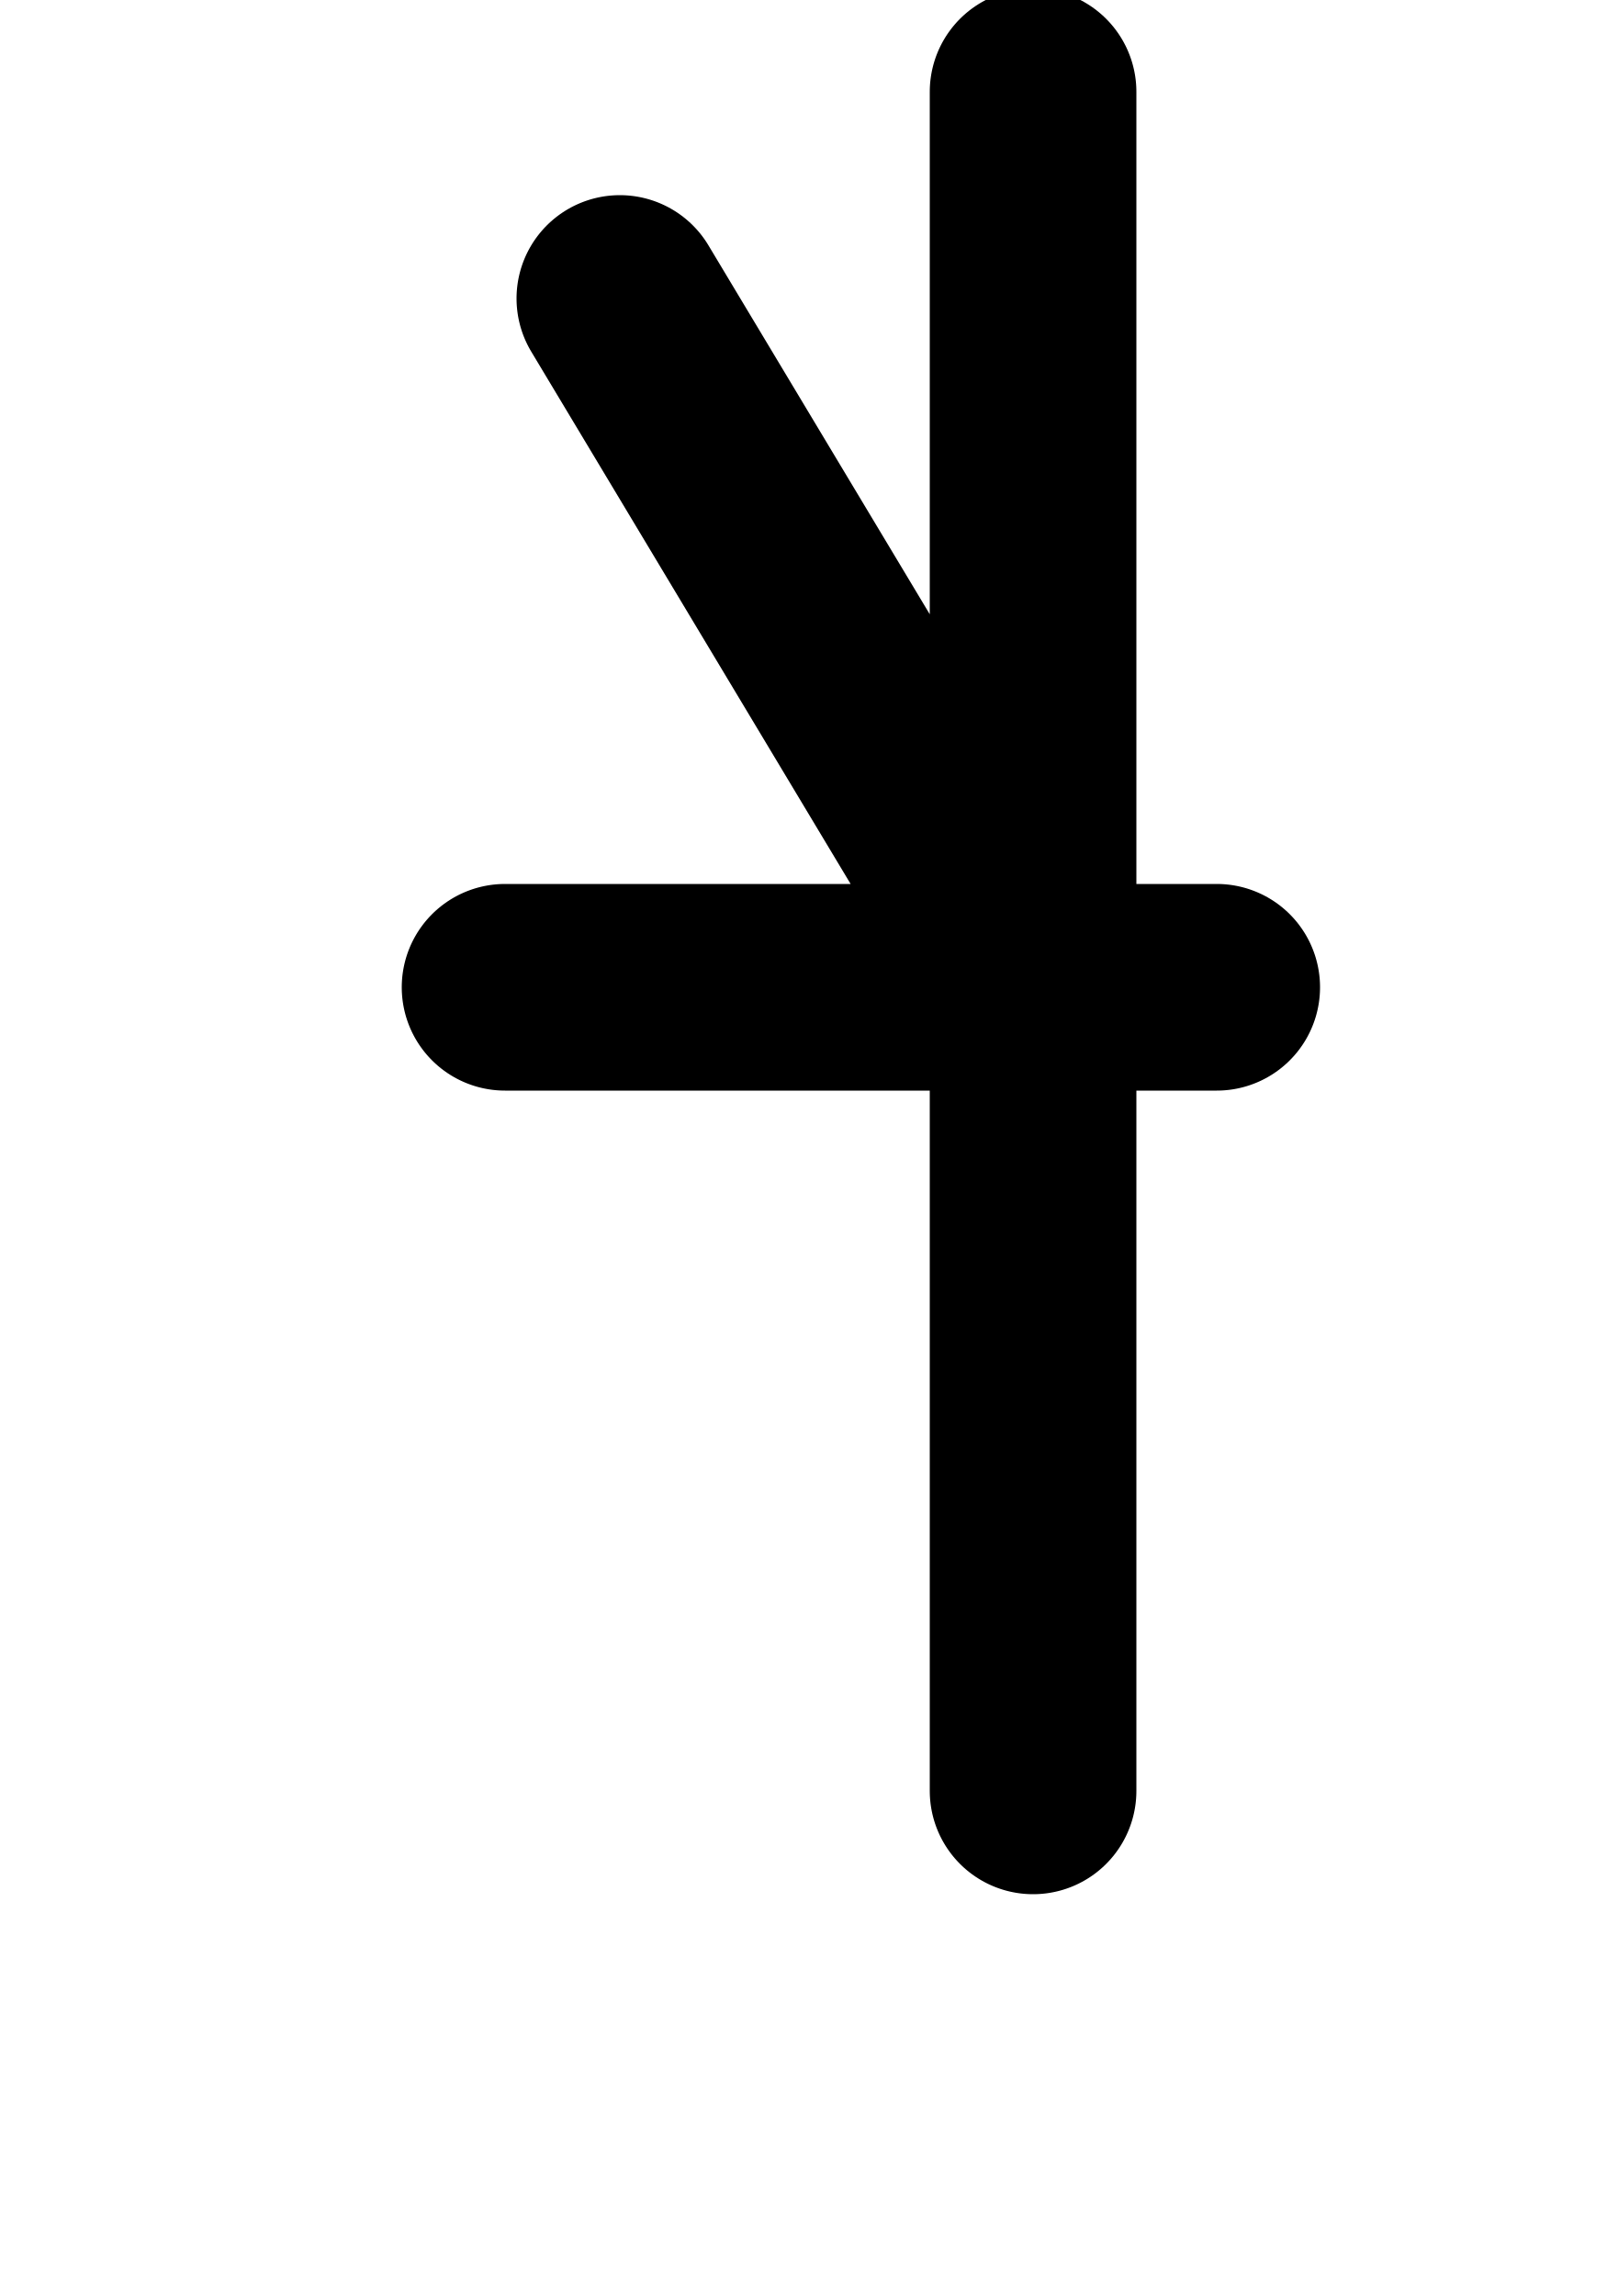
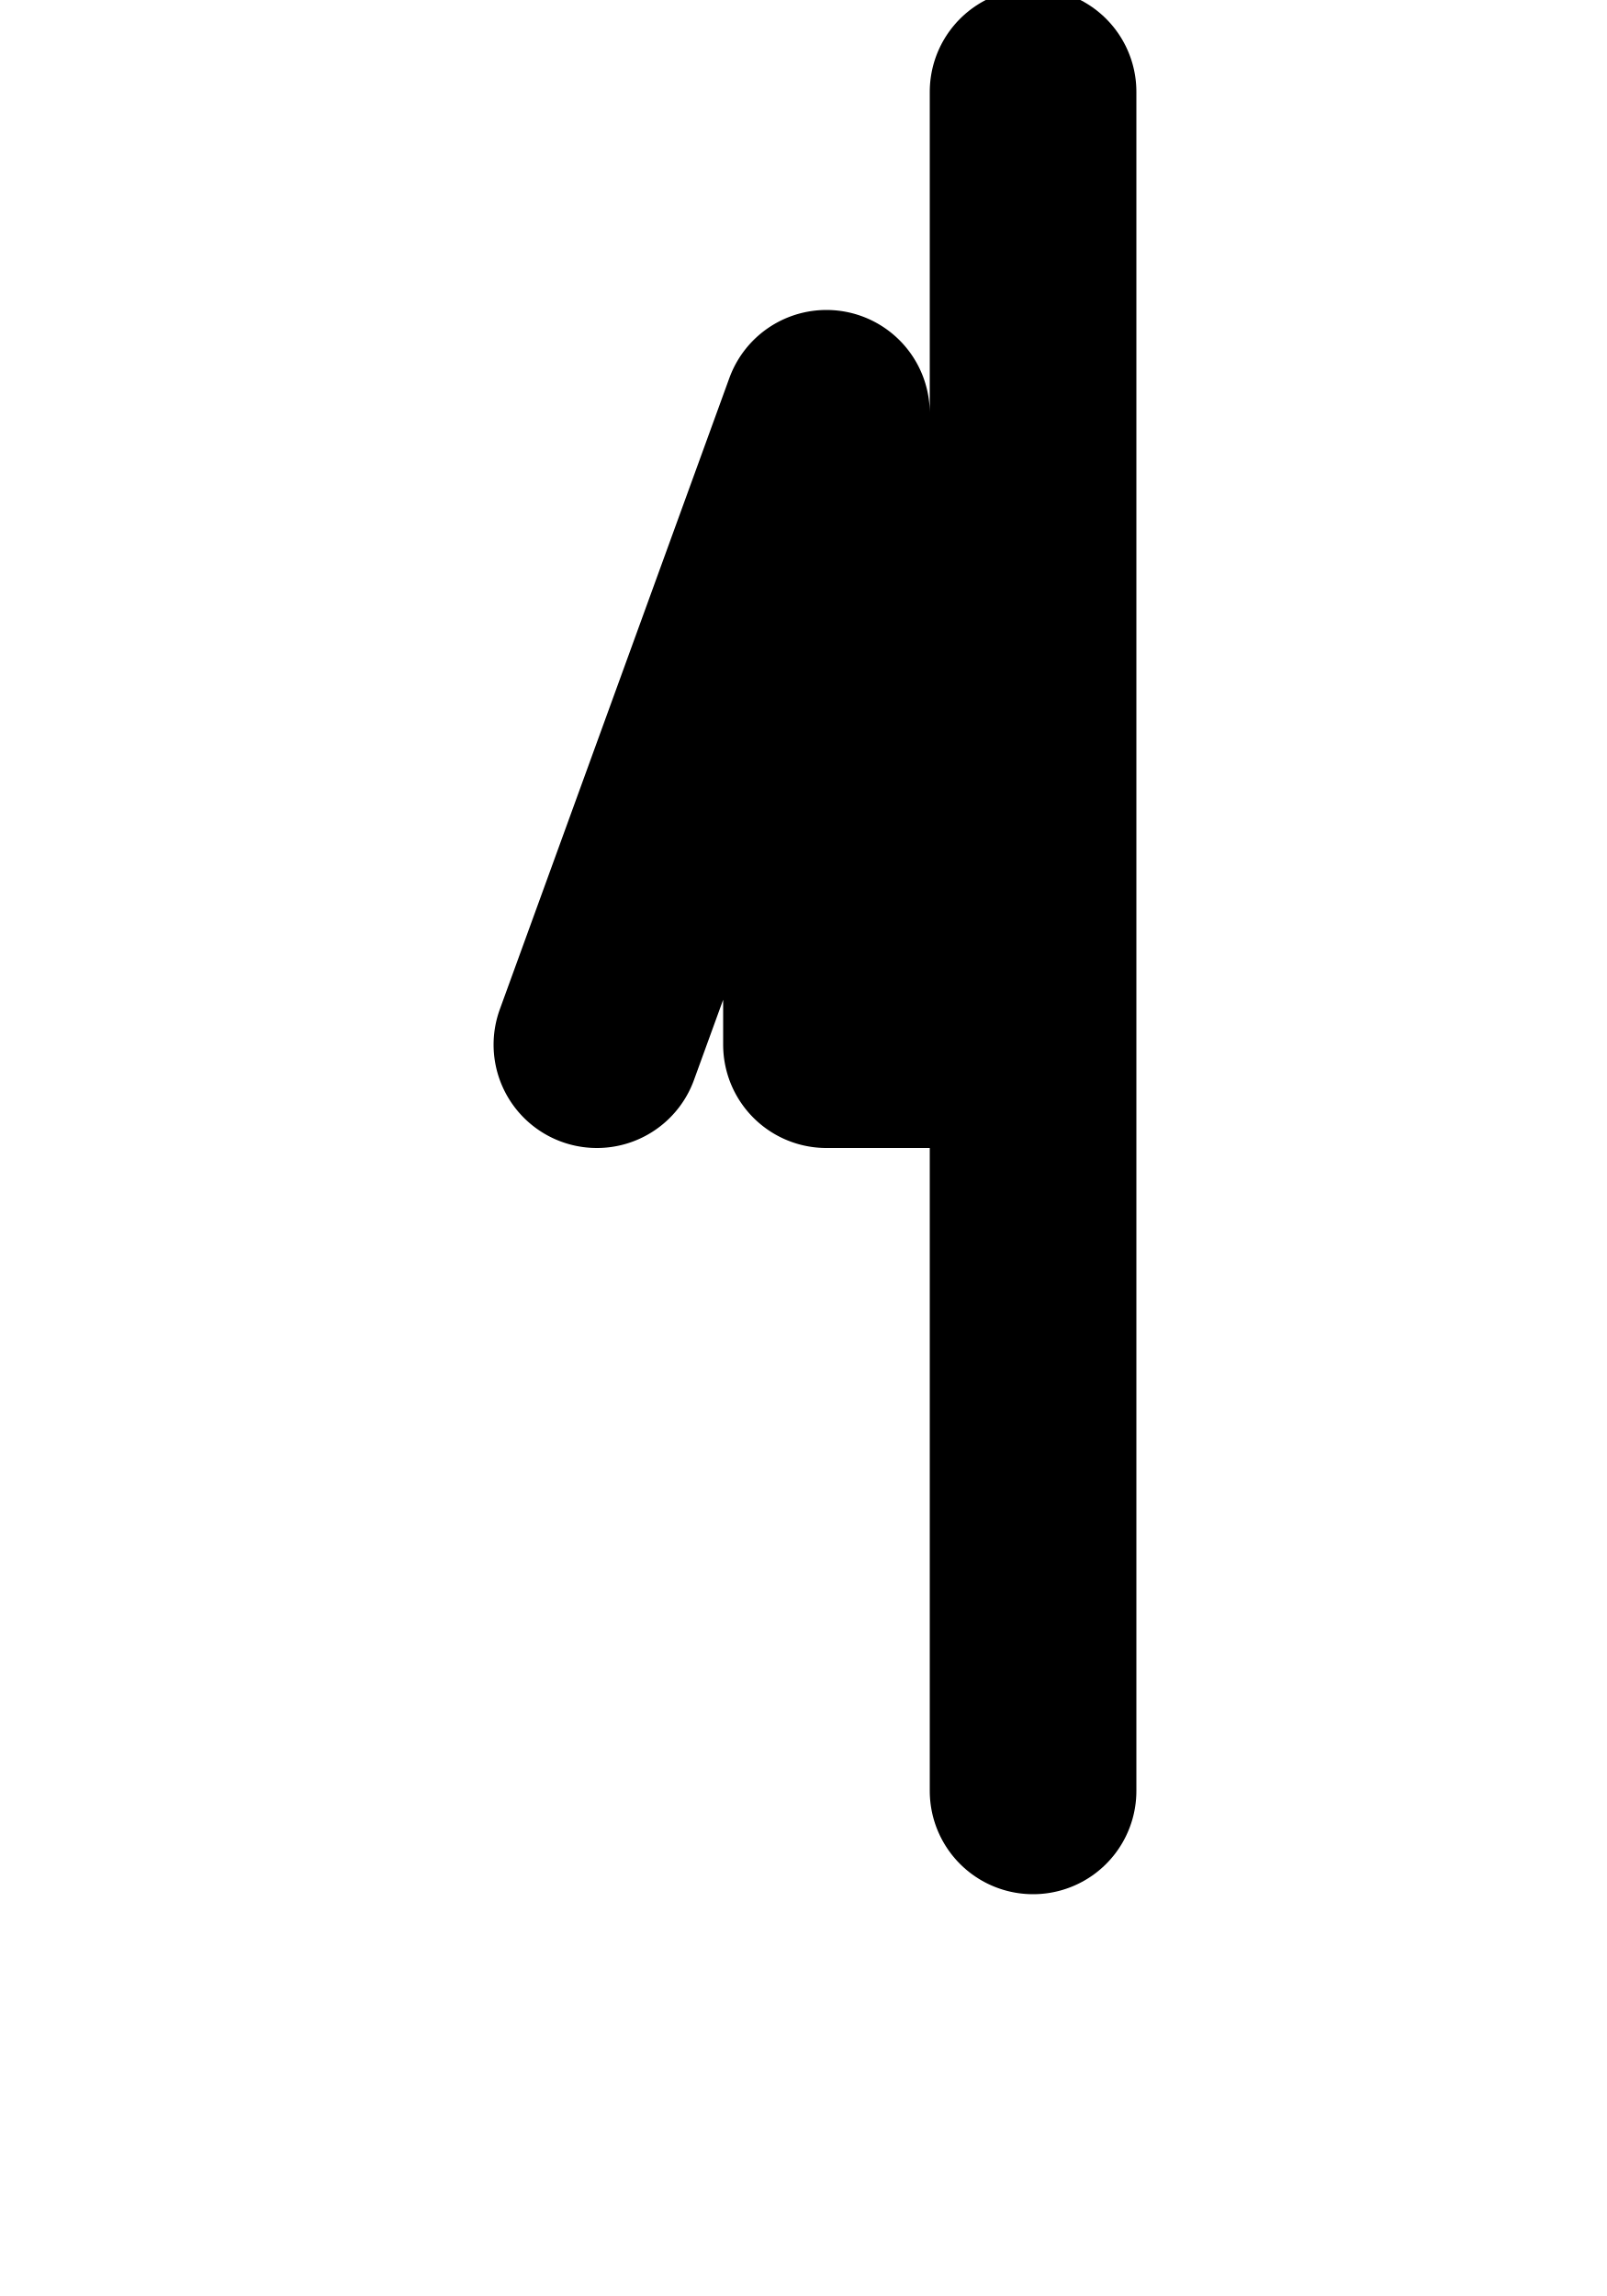
<svg xmlns="http://www.w3.org/2000/svg" viewBox="0 0 700.000 1000" width="700.000" height="1000">
-   <path d="M 308.587 106.848 L 308.007 105.908 L 307.405 104.982 L 306.779 104.072 L 306.132 103.177 L 305.463 102.298 L 304.772 101.436 L 304.061 100.592 L 303.329 99.765 L 302.577 98.956 L 301.805 98.166 L 301.014 97.395 L 300.205 96.643 L 299.377 95.912 L 298.532 95.201 L 297.669 94.512 L 296.790 93.843 L 295.895 93.197 L 294.984 92.572 L 294.057 91.971 L 293.117 91.392 L 292.162 90.836 L 291.195 90.304 L 290.214 89.796 L 289.221 89.312 L 288.217 88.852 L 287.202 88.418 L 286.176 88.008 L 285.141 87.624 L 284.096 87.265 L 283.043 86.932 L 281.982 86.625 L 280.914 86.344 L 279.839 86.089 L 278.759 85.861 L 277.673 85.659 L 276.582 85.484 L 275.488 85.336 L 274.390 85.215 L 273.290 85.120 L 272.187 85.053 L 271.084 85.013 L 269.979 85.000 L 268.875 85.014 L 267.771 85.055 L 266.669 85.123 L 265.569 85.219 L 264.471 85.341 L 263.377 85.490 L 262.286 85.666 L 261.201 85.869 L 260.120 86.098 L 259.046 86.354 L 257.978 86.636 L 256.917 86.944 L 255.865 87.278 L 254.821 87.637 L 253.785 88.023 L 252.760 88.433 L 251.745 88.869 L 250.741 89.329 L 249.749 89.814 L 248.769 90.323 L 247.802 90.856 L 246.848 91.413 L 245.908 91.993 L 244.982 92.595 L 244.072 93.221 L 243.177 93.868 L 242.298 94.537 L 241.436 95.228 L 240.592 95.939 L 239.765 96.671 L 238.956 97.423 L 238.166 98.195 L 237.395 98.986 L 236.643 99.795 L 235.912 100.623 L 235.201 101.468 L 234.512 102.331 L 233.843 103.210 L 233.197 104.105 L 232.572 105.016 L 231.971 105.943 L 231.392 106.883 L 230.836 107.838 L 230.304 108.805 L 229.796 109.786 L 229.312 110.779 L 228.852 111.783 L 228.418 112.798 L 228.008 113.824 L 227.624 114.859 L 227.265 115.904 L 226.932 116.957 L 226.625 118.018 L 226.344 119.086 L 226.089 120.161 L 225.861 121.241 L 225.659 122.327 L 225.484 123.418 L 225.336 124.512 L 225.215 125.610 L 225.120 126.710 L 225.053 127.813 L 225.013 128.916 L 225.000 130.021 L 225.014 131.125 L 225.055 132.229 L 225.123 133.331 L 225.219 134.431 L 225.341 135.529 L 225.490 136.623 L 225.666 137.714 L 225.869 138.799 L 226.098 139.880 L 226.354 140.954 L 226.636 142.022 L 226.944 143.083 L 227.278 144.135 L 227.637 145.179 L 228.023 146.215 L 228.433 147.240 L 228.869 148.255 L 229.329 149.259 L 229.814 150.251 L 230.323 151.231 L 230.856 152.198 L 231.413 153.152 L 370.521 385.000 L 220.000 385.000 L 218.896 385.014 L 217.792 385.054 L 216.690 385.122 L 215.589 385.217 L 214.492 385.338 L 213.397 385.487 L 212.307 385.663 L 211.221 385.865 L 210.140 386.093 L 209.066 386.349 L 207.998 386.630 L 206.937 386.938 L 205.884 387.271 L 204.840 387.631 L 203.805 388.015 L 202.779 388.425 L 201.764 388.861 L 200.760 389.320 L 199.767 389.805 L 198.787 390.314 L 197.820 390.846 L 196.865 391.402 L 195.925 391.982 L 194.999 392.584 L 194.089 393.209 L 193.194 393.856 L 192.315 394.524 L 191.452 395.215 L 190.607 395.926 L 189.780 396.657 L 188.971 397.409 L 188.180 398.180 L 187.409 398.971 L 186.657 399.780 L 185.926 400.607 L 185.215 401.452 L 184.524 402.315 L 183.856 403.194 L 183.209 404.089 L 182.584 404.999 L 181.982 405.925 L 181.402 406.865 L 180.846 407.820 L 180.314 408.787 L 179.805 409.767 L 179.320 410.760 L 178.861 411.764 L 178.425 412.779 L 178.015 413.805 L 177.631 414.840 L 177.271 415.884 L 176.938 416.937 L 176.630 417.998 L 176.349 419.066 L 176.093 420.140 L 175.865 421.221 L 175.663 422.307 L 175.487 423.397 L 175.338 424.492 L 175.217 425.589 L 175.122 426.690 L 175.054 427.792 L 175.014 428.896 L 175.000 430.000 L 175.014 431.104 L 175.054 432.208 L 175.122 433.310 L 175.217 434.411 L 175.338 435.508 L 175.487 436.603 L 175.663 437.693 L 175.865 438.779 L 176.093 439.860 L 176.349 440.934 L 176.630 442.002 L 176.938 443.063 L 177.271 444.116 L 177.631 445.160 L 178.015 446.195 L 178.425 447.221 L 178.861 448.236 L 179.320 449.240 L 179.805 450.233 L 180.314 451.213 L 180.846 452.180 L 181.402 453.135 L 181.982 454.075 L 182.584 455.001 L 183.209 455.911 L 183.856 456.806 L 184.524 457.685 L 185.215 458.548 L 185.926 459.393 L 186.657 460.220 L 187.409 461.029 L 188.180 461.820 L 188.971 462.591 L 189.780 463.343 L 190.607 464.074 L 191.452 464.785 L 192.315 465.476 L 193.194 466.144 L 194.089 466.791 L 194.999 467.416 L 195.925 468.018 L 196.865 468.598 L 197.820 469.154 L 198.787 469.686 L 199.767 470.195 L 200.760 470.680 L 201.764 471.139 L 202.779 471.575 L 203.805 471.985 L 204.840 472.369 L 205.884 472.729 L 206.937 473.062 L 207.998 473.370 L 209.066 473.651 L 210.140 473.907 L 211.221 474.135 L 212.307 474.337 L 213.397 474.513 L 214.492 474.662 L 215.589 474.783 L 216.690 474.878 L 217.792 474.946 L 218.896 474.986 L 220.000 475.000 L 405.000 475.000 L 405.000 780.000 L 405.014 781.104 L 405.054 782.208 L 405.122 783.310 L 405.217 784.411 L 405.338 785.508 L 405.487 786.603 L 405.663 787.693 L 405.865 788.779 L 406.093 789.860 L 406.349 790.934 L 406.630 792.002 L 406.938 793.063 L 407.271 794.116 L 407.631 795.160 L 408.015 796.195 L 408.425 797.221 L 408.861 798.236 L 409.320 799.240 L 409.805 800.233 L 410.314 801.213 L 410.846 802.180 L 411.402 803.135 L 411.982 804.075 L 412.584 805.001 L 413.209 805.911 L 413.856 806.806 L 414.524 807.685 L 415.215 808.548 L 415.926 809.393 L 416.657 810.220 L 417.409 811.029 L 418.180 811.820 L 418.971 812.591 L 419.780 813.343 L 420.607 814.074 L 421.452 814.785 L 422.315 815.476 L 423.194 816.144 L 424.089 816.791 L 424.999 817.416 L 425.925 818.018 L 426.865 818.598 L 427.820 819.154 L 428.787 819.686 L 429.767 820.195 L 430.760 820.680 L 431.764 821.139 L 432.779 821.575 L 433.805 821.985 L 434.840 822.369 L 435.884 822.729 L 436.937 823.062 L 437.998 823.370 L 439.066 823.651 L 440.140 823.907 L 441.221 824.135 L 442.307 824.337 L 443.397 824.513 L 444.492 824.662 L 445.589 824.783 L 446.690 824.878 L 447.792 824.946 L 448.896 824.986 L 450.000 825.000 L 451.104 824.986 L 452.208 824.946 L 453.310 824.878 L 454.411 824.783 L 455.508 824.662 L 456.603 824.513 L 457.693 824.337 L 458.779 824.135 L 459.860 823.907 L 460.934 823.651 L 462.002 823.370 L 463.063 823.062 L 464.116 822.729 L 465.160 822.369 L 466.195 821.985 L 467.221 821.575 L 468.236 821.139 L 469.240 820.680 L 470.233 820.195 L 471.213 819.686 L 472.180 819.154 L 473.135 818.598 L 474.075 818.018 L 475.001 817.416 L 475.911 816.791 L 476.806 816.144 L 477.685 815.476 L 478.548 814.785 L 479.393 814.074 L 480.220 813.343 L 481.029 812.591 L 481.820 811.820 L 482.591 811.029 L 483.343 810.220 L 484.074 809.393 L 484.785 808.548 L 485.476 807.685 L 486.144 806.806 L 486.791 805.911 L 487.416 805.001 L 488.018 804.075 L 488.598 803.135 L 489.154 802.180 L 489.686 801.213 L 490.195 800.233 L 490.680 799.240 L 491.139 798.236 L 491.575 797.221 L 491.985 796.195 L 492.369 795.160 L 492.729 794.116 L 493.062 793.063 L 493.370 792.002 L 493.651 790.934 L 493.907 789.860 L 494.135 788.779 L 494.337 787.693 L 494.513 786.603 L 494.662 785.508 L 494.783 784.411 L 494.878 783.310 L 494.946 782.208 L 494.986 781.104 L 495.000 780.000 L 495.000 475.000 L 530.000 475.000 L 531.104 474.986 L 532.208 474.946 L 533.310 474.878 L 534.411 474.783 L 535.508 474.662 L 536.603 474.513 L 537.693 474.337 L 538.779 474.135 L 539.860 473.907 L 540.934 473.651 L 542.002 473.370 L 543.063 473.062 L 544.116 472.729 L 545.160 472.369 L 546.195 471.985 L 547.221 471.575 L 548.236 471.139 L 549.240 470.680 L 550.233 470.195 L 551.213 469.686 L 552.180 469.154 L 553.135 468.598 L 554.075 468.018 L 555.001 467.416 L 555.911 466.791 L 556.806 466.144 L 557.685 465.476 L 558.548 464.785 L 559.393 464.074 L 560.220 463.343 L 561.029 462.591 L 561.820 461.820 L 562.591 461.029 L 563.343 460.220 L 564.074 459.393 L 564.785 458.548 L 565.476 457.685 L 566.144 456.806 L 566.791 455.911 L 567.416 455.001 L 568.018 454.075 L 568.598 453.135 L 569.154 452.180 L 569.686 451.213 L 570.195 450.233 L 570.680 449.240 L 571.139 448.236 L 571.575 447.221 L 571.985 446.195 L 572.369 445.160 L 572.729 444.116 L 573.062 443.063 L 573.370 442.002 L 573.651 440.934 L 573.907 439.860 L 574.135 438.779 L 574.337 437.693 L 574.513 436.603 L 574.662 435.508 L 574.783 434.411 L 574.878 433.310 L 574.946 432.208 L 574.986 431.104 L 575.000 430.000 L 574.986 428.896 L 574.946 427.792 L 574.878 426.690 L 574.783 425.589 L 574.662 424.492 L 574.513 423.397 L 574.337 422.307 L 574.135 421.221 L 573.907 420.140 L 573.651 419.066 L 573.370 417.998 L 573.062 416.937 L 572.729 415.884 L 572.369 414.840 L 571.985 413.805 L 571.575 412.779 L 571.139 411.764 L 570.680 410.760 L 570.195 409.767 L 569.686 408.787 L 569.154 407.820 L 568.598 406.865 L 568.018 405.925 L 567.416 404.999 L 566.791 404.089 L 566.144 403.194 L 565.476 402.315 L 564.785 401.452 L 564.074 400.607 L 563.343 399.780 L 562.591 398.971 L 561.820 398.180 L 561.029 397.409 L 560.220 396.657 L 559.393 395.926 L 558.548 395.215 L 557.685 394.524 L 556.806 393.856 L 555.911 393.209 L 555.001 392.584 L 554.075 391.982 L 553.135 391.402 L 552.180 390.846 L 551.213 390.314 L 550.233 389.805 L 549.240 389.320 L 548.236 388.861 L 547.221 388.425 L 546.195 388.015 L 545.160 387.631 L 544.116 387.271 L 543.063 386.938 L 542.002 386.630 L 540.934 386.349 L 539.860 386.093 L 538.779 385.865 L 537.693 385.663 L 536.603 385.487 L 535.508 385.338 L 534.411 385.217 L 533.310 385.122 L 532.208 385.054 L 531.104 385.014 L 530.000 385.000 L 495.000 385.000 L 495.000 40.000 L 494.986 38.896 L 494.946 37.792 L 494.878 36.690 L 494.783 35.589 L 494.662 34.492 L 494.513 33.397 L 494.337 32.307 L 494.135 31.221 L 493.907 30.140 L 493.651 29.066 L 493.370 27.998 L 493.062 26.937 L 492.729 25.884 L 492.369 24.840 L 491.985 23.805 L 491.575 22.779 L 491.139 21.764 L 490.680 20.760 L 490.195 19.767 L 489.686 18.787 L 489.154 17.820 L 488.598 16.865 L 488.018 15.925 L 487.416 14.999 L 486.791 14.089 L 486.144 13.194 L 485.476 12.315 L 484.785 11.452 L 484.074 10.607 L 483.343 9.780 L 482.591 8.971 L 481.820 8.180 L 481.029 7.409 L 480.220 6.657 L 479.393 5.926 L 478.548 5.215 L 477.685 4.524 L 476.806 3.856 L 475.911 3.209 L 475.001 2.584 L 474.075 1.982 L 473.135 1.402 L 472.180 0.846 L 471.213 0.314 L 470.233 -0.195 L 469.240 -0.680 L 468.236 -1.139 L 467.221 -1.575 L 466.195 -1.985 L 465.160 -2.369 L 464.116 -2.729 L 463.063 -3.062 L 462.002 -3.370 L 460.934 -3.651 L 459.860 -3.907 L 458.779 -4.135 L 457.693 -4.337 L 456.603 -4.513 L 455.508 -4.662 L 454.411 -4.783 L 453.310 -4.878 L 452.208 -4.946 L 451.104 -4.986 L 450.000 -5.000 L 448.896 -4.986 L 447.792 -4.946 L 446.690 -4.878 L 445.589 -4.783 L 444.492 -4.662 L 443.397 -4.513 L 442.307 -4.337 L 441.221 -4.135 L 440.140 -3.907 L 439.066 -3.651 L 437.998 -3.370 L 436.937 -3.062 L 435.884 -2.729 L 434.840 -2.369 L 433.805 -1.985 L 432.779 -1.575 L 431.764 -1.139 L 430.760 -0.680 L 429.767 -0.195 L 428.787 0.314 L 427.820 0.846 L 426.865 1.402 L 425.925 1.982 L 424.999 2.584 L 424.089 3.209 L 423.194 3.856 L 422.315 4.524 L 421.452 5.215 L 420.607 5.926 L 419.780 6.657 L 418.971 7.409 L 418.180 8.180 L 417.409 8.971 L 416.657 9.780 L 415.926 10.607 L 415.215 11.452 L 414.524 12.315 L 413.856 13.194 L 413.209 14.089 L 412.584 14.999 L 411.982 15.925 L 411.402 16.865 L 410.846 17.820 L 410.314 18.787 L 409.805 19.767 L 409.320 20.760 L 408.861 21.764 L 408.425 22.779 L 408.015 23.805 L 407.631 24.840 L 407.271 25.884 L 406.938 26.937 L 406.630 27.998 L 406.349 29.066 L 406.093 30.140 L 405.865 31.221 L 405.663 32.307 L 405.487 33.397 L 405.338 34.492 L 405.217 35.589 L 405.122 36.690 L 405.054 37.792 L 405.014 38.896 L 405.000 40.000 L 405.000 267.536 L 308.587 106.848 Z" fill="black" fill-rule="evenodd" />
+   <path d="M 217.006 441.715 L 216.693 442.774 L 216.406 443.841 L 216.145 444.914 L 215.911 445.993 L 215.703 447.078 L 215.522 448.168 L 215.367 449.261 L 215.240 450.358 L 215.140 451.458 L 215.066 452.560 L 215.020 453.664 L 215.001 454.768 L 215.008 455.872 L 215.043 456.976 L 215.105 458.079 L 215.195 459.180 L 215.311 460.278 L 215.454 461.373 L 215.623 462.464 L 215.820 463.551 L 216.043 464.633 L 216.293 465.709 L 216.569 466.778 L 216.871 467.840 L 217.199 468.895 L 217.553 469.941 L 217.932 470.978 L 218.337 472.006 L 218.767 473.023 L 219.222 474.030 L 219.701 475.025 L 220.205 476.008 L 220.732 476.978 L 221.283 477.935 L 221.858 478.878 L 222.455 479.807 L 223.075 480.721 L 223.718 481.620 L 224.382 482.502 L 225.068 483.368 L 225.774 484.217 L 226.502 485.048 L 227.249 485.861 L 228.016 486.655 L 228.803 487.431 L 229.608 488.186 L 230.432 488.922 L 231.273 489.638 L 232.132 490.332 L 233.007 491.006 L 233.899 491.657 L 234.807 492.287 L 235.729 492.894 L 236.667 493.478 L 237.618 494.039 L 238.583 494.576 L 239.560 495.090 L 240.550 495.580 L 241.552 496.045 L 242.565 496.485 L 243.588 496.901 L 244.622 497.291 L 245.664 497.655 L 246.715 497.994 L 247.774 498.307 L 248.841 498.594 L 249.914 498.855 L 250.993 499.089 L 252.078 499.297 L 253.168 499.478 L 254.261 499.633 L 255.358 499.760 L 256.458 499.860 L 257.560 499.934 L 258.664 499.980 L 259.768 499.999 L 260.872 499.992 L 261.976 499.957 L 263.079 499.895 L 264.180 499.805 L 265.278 499.689 L 266.373 499.546 L 267.464 499.377 L 268.551 499.180 L 269.633 498.957 L 270.709 498.707 L 271.778 498.431 L 272.840 498.129 L 273.895 497.801 L 274.941 497.447 L 275.978 497.068 L 277.006 496.663 L 278.023 496.233 L 279.030 495.778 L 280.025 495.299 L 281.008 494.795 L 281.978 494.268 L 282.935 493.717 L 283.878 493.142 L 284.807 492.545 L 285.721 491.925 L 286.620 491.282 L 287.502 490.618 L 288.368 489.932 L 289.217 489.226 L 290.048 488.498 L 290.861 487.751 L 291.655 486.984 L 292.431 486.197 L 293.186 485.392 L 293.922 484.568 L 294.638 483.727 L 295.332 482.868 L 296.006 481.993 L 296.657 481.101 L 297.287 480.193 L 297.894 479.271 L 298.478 478.333 L 299.039 477.382 L 299.576 476.417 L 300.090 475.440 L 300.580 474.450 L 301.045 473.448 L 301.485 472.435 L 301.901 471.412 L 302.291 470.378 L 315.000 435.428 L 315.000 455.000 L 315.014 456.104 L 315.054 457.208 L 315.122 458.310 L 315.217 459.411 L 315.338 460.508 L 315.487 461.603 L 315.663 462.693 L 315.865 463.779 L 316.093 464.860 L 316.349 465.934 L 316.630 467.002 L 316.938 468.063 L 317.271 469.116 L 317.631 470.160 L 318.015 471.195 L 318.425 472.221 L 318.861 473.236 L 319.320 474.240 L 319.805 475.233 L 320.314 476.213 L 320.846 477.180 L 321.402 478.135 L 321.982 479.075 L 322.584 480.001 L 323.209 480.911 L 323.856 481.806 L 324.524 482.685 L 325.215 483.548 L 325.926 484.393 L 326.657 485.220 L 327.409 486.029 L 328.180 486.820 L 328.971 487.591 L 329.780 488.343 L 330.607 489.074 L 331.452 489.785 L 332.315 490.476 L 333.194 491.144 L 334.089 491.791 L 334.999 492.416 L 335.925 493.018 L 336.865 493.598 L 337.820 494.154 L 338.787 494.686 L 339.767 495.195 L 340.760 495.680 L 341.764 496.139 L 342.779 496.575 L 343.805 496.985 L 344.840 497.369 L 345.362 497.549 L 345.884 497.729 L 346.937 498.062 L 347.998 498.370 L 349.066 498.651 L 350.140 498.907 L 351.221 499.135 L 352.307 499.337 L 353.397 499.513 L 354.492 499.662 L 355.589 499.783 L 356.690 499.878 L 357.792 499.946 L 358.896 499.986 L 360.000 500.000 L 405.000 500.000 L 405.000 780.000 L 405.014 781.104 L 405.054 782.208 L 405.122 783.310 L 405.217 784.411 L 405.338 785.508 L 405.487 786.603 L 405.663 787.693 L 405.865 788.779 L 406.093 789.860 L 406.349 790.934 L 406.630 792.002 L 406.938 793.063 L 407.271 794.116 L 407.631 795.160 L 408.015 796.195 L 408.425 797.221 L 408.861 798.236 L 409.320 799.240 L 409.805 800.233 L 410.314 801.213 L 410.846 802.180 L 411.402 803.135 L 411.982 804.075 L 412.584 805.001 L 413.209 805.911 L 413.856 806.806 L 414.524 807.685 L 415.215 808.548 L 415.926 809.393 L 416.657 810.220 L 417.409 811.029 L 418.180 811.820 L 418.971 812.591 L 419.780 813.343 L 420.607 814.074 L 421.452 814.785 L 422.315 815.476 L 423.194 816.144 L 424.089 816.791 L 424.999 817.416 L 425.925 818.018 L 426.865 818.598 L 427.820 819.154 L 428.787 819.686 L 429.767 820.195 L 430.760 820.680 L 431.764 821.139 L 432.779 821.575 L 433.805 821.985 L 434.840 822.369 L 435.884 822.729 L 436.937 823.062 L 437.998 823.370 L 439.066 823.651 L 440.140 823.907 L 441.221 824.135 L 442.307 824.337 L 443.397 824.513 L 444.492 824.662 L 445.589 824.783 L 446.690 824.878 L 447.792 824.946 L 448.896 824.986 L 450.000 825.000 L 451.104 824.986 L 452.208 824.946 L 453.310 824.878 L 454.411 824.783 L 455.508 824.662 L 456.603 824.513 L 457.693 824.337 L 458.779 824.135 L 459.860 823.907 L 460.934 823.651 L 462.002 823.370 L 463.063 823.062 L 464.116 822.729 L 465.160 822.369 L 466.195 821.985 L 467.221 821.575 L 468.236 821.139 L 469.240 820.680 L 470.233 820.195 L 471.213 819.686 L 472.180 819.154 L 473.135 818.598 L 474.075 818.018 L 475.001 817.416 L 475.911 816.791 L 476.806 816.144 L 477.685 815.476 L 478.548 814.785 L 479.393 814.074 L 480.220 813.343 L 481.029 812.591 L 481.820 811.820 L 482.591 811.029 L 483.343 810.220 L 484.074 809.393 L 484.785 808.548 L 485.476 807.685 L 486.144 806.806 L 486.791 805.911 L 487.416 805.001 L 488.018 804.075 L 488.598 803.135 L 489.154 802.180 L 489.686 801.213 L 490.195 800.233 L 490.680 799.240 L 491.139 798.236 L 491.575 797.221 L 491.985 796.195 L 492.369 795.160 L 492.729 794.116 L 493.062 793.063 L 493.370 792.002 L 493.651 790.934 L 493.907 789.860 L 494.135 788.779 L 494.337 787.693 L 494.513 786.603 L 494.662 785.508 L 494.783 784.411 L 494.878 783.310 L 494.946 782.208 L 494.986 781.104 L 495.000 780.000 L 495.000 455.000 L 495.000 40.000 L 494.986 38.896 L 494.946 37.792 L 494.878 36.690 L 494.783 35.589 L 494.662 34.492 L 494.513 33.397 L 494.337 32.307 L 494.135 31.221 L 493.907 30.140 L 493.651 29.066 L 493.370 27.998 L 493.062 26.937 L 492.729 25.884 L 492.369 24.840 L 491.985 23.805 L 491.575 22.779 L 491.139 21.764 L 490.680 20.760 L 490.195 19.767 L 489.686 18.787 L 489.154 17.820 L 488.598 16.865 L 488.018 15.925 L 487.416 14.999 L 486.791 14.089 L 486.144 13.194 L 485.476 12.315 L 484.785 11.452 L 484.074 10.607 L 483.343 9.780 L 482.591 8.971 L 481.820 8.180 L 481.029 7.409 L 480.220 6.657 L 479.393 5.926 L 478.548 5.215 L 477.685 4.524 L 476.806 3.856 L 475.911 3.209 L 475.001 2.584 L 474.075 1.982 L 473.135 1.402 L 472.180 0.846 L 471.213 0.314 L 470.233 -0.195 L 469.240 -0.680 L 468.236 -1.139 L 467.221 -1.575 L 466.195 -1.985 L 465.160 -2.369 L 464.116 -2.729 L 463.063 -3.062 L 462.002 -3.370 L 460.934 -3.651 L 459.860 -3.907 L 458.779 -4.135 L 457.693 -4.337 L 456.603 -4.513 L 455.508 -4.662 L 454.411 -4.783 L 453.310 -4.878 L 452.208 -4.946 L 451.104 -4.986 L 450.000 -5.000 L 448.896 -4.986 L 447.792 -4.946 L 446.690 -4.878 L 445.589 -4.783 L 444.492 -4.662 L 443.397 -4.513 L 442.307 -4.337 L 441.221 -4.135 L 440.140 -3.907 L 439.066 -3.651 L 437.998 -3.370 L 436.937 -3.062 L 435.884 -2.729 L 434.840 -2.369 L 433.805 -1.985 L 432.779 -1.575 L 431.764 -1.139 L 430.760 -0.680 L 429.767 -0.195 L 428.787 0.314 L 427.820 0.846 L 426.865 1.402 L 425.925 1.982 L 424.999 2.584 L 424.089 3.209 L 423.194 3.856 L 422.315 4.524 L 421.452 5.215 L 420.607 5.926 L 419.780 6.657 L 418.971 7.409 L 418.180 8.180 L 417.409 8.971 L 416.657 9.780 L 415.926 10.607 L 415.215 11.452 L 414.524 12.315 L 413.856 13.194 L 413.209 14.089 L 412.584 14.999 L 411.982 15.925 L 411.402 16.865 L 410.846 17.820 L 410.314 18.787 L 409.805 19.767 L 409.320 20.760 L 408.861 21.764 L 408.425 22.779 L 408.015 23.805 L 407.631 24.840 L 407.271 25.884 L 406.938 26.937 L 406.630 27.998 L 406.349 29.066 L 406.093 30.140 L 405.865 31.221 L 405.663 32.307 L 405.487 33.397 L 405.338 34.492 L 405.217 35.589 L 405.122 36.690 L 405.054 37.792 L 405.014 38.896 L 405.000 40.000 L 405.000 180.000 L 404.995 179.564 L 404.992 179.128 L 404.988 179.012 L 404.986 178.896 L 404.970 178.460 L 404.957 178.024 L 404.950 177.908 L 404.946 177.792 L 404.919 177.357 L 404.895 176.921 L 404.885 176.805 L 404.878 176.690 L 404.841 176.255 L 404.805 175.820 L 404.793 175.705 L 404.783 175.589 L 404.735 175.156 L 404.689 174.722 L 404.674 174.607 L 404.662 174.492 L 404.603 174.059 L 404.546 173.627 L 404.529 173.512 L 404.513 173.397 L 404.444 172.967 L 404.377 172.536 L 404.356 172.421 L 404.337 172.307 L 404.258 171.878 L 404.180 171.449 L 404.157 171.335 L 404.135 171.221 L 404.045 170.794 L 403.957 170.367 L 403.931 170.254 L 403.907 170.140 L 403.806 169.716 L 403.707 169.291 L 403.678 169.179 L 403.651 169.066 L 403.540 168.644 L 403.431 168.222 L 403.400 168.110 L 403.370 167.998 L 403.248 167.579 L 403.129 167.160 L 403.095 167.049 L 403.062 166.937 L 402.931 166.521 L 402.801 166.105 L 402.764 165.995 L 402.729 165.884 L 402.587 165.472 L 402.447 165.059 L 402.407 164.950 L 402.369 164.840 L 402.218 164.431 L 402.068 164.022 L 402.025 163.914 L 401.985 163.805 L 401.823 163.400 L 401.663 162.994 L 401.618 162.887 L 401.575 162.779 L 401.403 162.378 L 401.233 161.977 L 401.185 161.871 L 401.139 161.764 L 400.958 161.368 L 400.778 160.970 L 400.728 160.866 L 400.680 160.760 L 400.488 160.368 L 400.299 159.975 L 400.246 159.872 L 400.195 159.767 L 399.994 159.380 L 399.795 158.992 L 399.740 158.890 L 399.686 158.787 L 399.476 158.405 L 399.268 158.022 L 399.210 157.921 L 399.154 157.820 L 398.934 157.443 L 398.717 157.065 L 398.656 156.966 L 398.598 156.865 L 398.369 156.494 L 398.142 156.122 L 398.079 156.024 L 398.018 155.925 L 397.781 155.560 L 397.545 155.193 L 397.479 155.097 L 397.416 154.999 L 397.169 154.640 L 396.925 154.279 L 396.857 154.184 L 396.791 154.089 L 396.536 153.735 L 396.282 153.380 L 396.212 153.288 L 396.144 153.194 L 395.880 152.846 L 395.618 152.498 L 395.546 152.407 L 395.476 152.315 L 395.203 151.974 L 394.932 151.632 L 394.858 151.543 L 394.785 151.452 L 394.505 151.119 L 394.226 150.783 L 394.149 150.696 L 394.074 150.607 L 393.785 150.280 L 393.498 149.952 L 393.420 149.867 L 393.343 149.780 L 393.046 149.460 L 392.751 149.139 L 392.670 149.056 L 392.591 148.971 L 392.287 148.659 L 391.984 148.345 L 391.901 148.263 L 391.820 148.180 L 391.508 147.876 L 391.197 147.569 L 391.112 147.490 L 391.029 147.409 L 390.710 147.112 L 390.392 146.814 L 390.305 146.736 L 390.220 146.657 L 389.893 146.368 L 389.568 146.078 L 389.480 146.003 L 389.393 145.926 L 389.059 145.645 L 388.727 145.362 L 388.637 145.289 L 388.548 145.215 L 388.207 144.942 L 387.868 144.668 L 387.776 144.597 L 387.685 144.524 L 387.338 144.260 L 386.993 143.994 L 386.899 143.926 L 386.806 143.856 L 386.453 143.600 L 386.101 143.343 L 386.005 143.277 L 385.911 143.209 L 385.552 142.962 L 385.193 142.713 L 385.096 142.650 L 385.001 142.584 L 384.635 142.346 L 384.271 142.106 L 384.172 142.045 L 384.075 141.982 L 383.704 141.753 L 383.333 141.522 L 383.233 141.463 L 383.135 141.402 L 382.758 141.183 L 382.382 140.961 L 382.281 140.905 L 382.180 140.846 L 381.798 140.636 L 381.417 140.424 L 381.315 140.370 L 381.213 140.314 L 380.826 140.113 L 380.440 139.910 L 380.336 139.858 L 380.233 139.805 L 379.841 139.614 L 379.450 139.420 L 379.344 139.371 L 379.240 139.320 L 378.843 139.139 L 378.448 138.955 L 378.341 138.909 L 378.236 138.861 L 377.835 138.689 L 377.435 138.515 L 377.327 138.471 L 377.221 138.425 L 376.816 138.263 L 376.412 138.099 L 376.303 138.058 L 376.195 138.015 L 375.786 137.863 L 375.378 137.709 L 375.269 137.671 L 375.160 137.631 L 374.748 137.489 L 374.336 137.345 L 374.225 137.309 L 374.116 137.271 L 373.700 137.140 L 373.285 137.006 L 373.173 136.973 L 373.063 136.938 L 372.644 136.816 L 372.226 136.693 L 372.114 136.662 L 372.002 136.630 L 371.580 136.519 L 371.159 136.406 L 371.046 136.378 L 370.934 136.349 L 370.510 136.248 L 370.086 136.145 L 369.973 136.120 L 369.860 136.093 L 369.433 136.003 L 369.007 135.911 L 368.893 135.889 L 368.779 135.865 L 368.350 135.785 L 367.922 135.703 L 367.807 135.684 L 367.693 135.663 L 367.263 135.593 L 366.832 135.522 L 366.717 135.505 L 366.603 135.487 L 366.171 135.428 L 365.739 135.367 L 365.624 135.354 L 365.508 135.338 L 365.075 135.290 L 364.642 135.240 L 364.526 135.229 L 364.411 135.217 L 363.976 135.179 L 363.542 135.140 L 363.426 135.132 L 363.310 135.122 L 362.875 135.095 L 362.440 135.066 L 362.324 135.061 L 362.208 135.054 L 361.772 135.038 L 361.336 135.020 L 361.220 135.018 L 361.104 135.014 L 360.668 135.008 L 360.232 135.001 L 360.116 135.001 L 360.000 135.000 L 359.564 135.005 L 359.128 135.008 L 359.012 135.012 L 358.896 135.014 L 358.460 135.030 L 358.024 135.043 L 357.908 135.050 L 357.792 135.054 L 357.357 135.081 L 356.921 135.105 L 356.805 135.115 L 356.690 135.122 L 356.255 135.159 L 355.820 135.195 L 355.705 135.207 L 355.589 135.217 L 355.156 135.265 L 354.722 135.311 L 354.607 135.326 L 354.492 135.338 L 354.059 135.397 L 353.627 135.454 L 353.512 135.471 L 353.397 135.487 L 352.967 135.556 L 352.536 135.623 L 352.421 135.644 L 352.307 135.663 L 351.878 135.742 L 351.449 135.820 L 351.335 135.843 L 351.221 135.865 L 350.794 135.955 L 350.367 136.043 L 350.254 136.069 L 350.140 136.093 L 349.716 136.194 L 349.291 136.293 L 349.179 136.322 L 349.066 136.349 L 348.644 136.460 L 348.222 136.569 L 348.110 136.600 L 347.998 136.630 L 347.579 136.752 L 347.160 136.871 L 347.049 136.905 L 346.937 136.938 L 346.521 137.069 L 346.105 137.199 L 345.995 137.236 L 345.884 137.271 L 345.472 137.413 L 345.059 137.553 L 344.950 137.593 L 344.840 137.631 L 344.431 137.782 L 344.022 137.932 L 343.914 137.975 L 343.805 138.015 L 343.400 138.177 L 342.994 138.337 L 342.887 138.382 L 342.779 138.425 L 342.378 138.597 L 341.977 138.767 L 341.871 138.815 L 341.764 138.861 L 341.368 139.042 L 340.970 139.222 L 340.866 139.272 L 340.760 139.320 L 340.368 139.512 L 339.975 139.701 L 339.872 139.754 L 339.767 139.805 L 339.380 140.006 L 338.992 140.205 L 338.890 140.260 L 338.787 140.314 L 338.405 140.524 L 338.022 140.732 L 337.921 140.790 L 337.820 140.846 L 337.443 141.066 L 337.065 141.283 L 336.966 141.344 L 336.865 141.402 L 336.494 141.631 L 336.122 141.858 L 336.024 141.921 L 335.925 141.982 L 335.560 142.219 L 335.193 142.455 L 335.097 142.521 L 334.999 142.584 L 334.640 142.831 L 334.279 143.075 L 334.184 143.143 L 334.089 143.209 L 333.735 143.464 L 333.380 143.718 L 333.288 143.788 L 333.194 143.856 L 332.846 144.120 L 332.498 144.382 L 332.407 144.454 L 332.315 144.524 L 331.974 144.797 L 331.632 145.068 L 331.543 145.142 L 331.452 145.215 L 331.119 145.495 L 330.783 145.774 L 330.696 145.851 L 330.607 145.926 L 330.280 146.215 L 329.952 146.502 L 329.867 146.580 L 329.780 146.657 L 329.460 146.954 L 329.139 147.249 L 329.056 147.330 L 328.971 147.409 L 328.659 147.713 L 328.345 148.016 L 328.263 148.099 L 328.180 148.180 L 327.876 148.492 L 327.569 148.803 L 327.490 148.888 L 327.409 148.971 L 327.112 149.290 L 326.814 149.608 L 326.736 149.695 L 326.657 149.780 L 326.368 150.107 L 326.078 150.432 L 326.003 150.520 L 325.926 150.607 L 325.645 150.941 L 325.362 151.273 L 325.289 151.363 L 325.215 151.452 L 324.942 151.793 L 324.668 152.132 L 324.597 152.224 L 324.524 152.315 L 324.260 152.662 L 323.994 153.007 L 323.926 153.101 L 323.856 153.194 L 323.600 153.547 L 323.343 153.899 L 323.277 153.995 L 323.209 154.089 L 322.962 154.448 L 322.713 154.807 L 322.650 154.904 L 322.584 154.999 L 322.346 155.365 L 322.106 155.729 L 322.045 155.828 L 321.982 155.925 L 321.753 156.296 L 321.522 156.667 L 321.463 156.767 L 321.402 156.865 L 321.183 157.242 L 320.961 157.618 L 320.905 157.719 L 320.846 157.820 L 320.636 158.202 L 320.424 158.583 L 320.370 158.685 L 320.314 158.787 L 320.113 159.174 L 319.910 159.560 L 319.858 159.664 L 319.805 159.767 L 319.614 160.159 L 319.420 160.550 L 319.371 160.656 L 319.320 160.760 L 319.139 161.157 L 318.955 161.552 L 318.909 161.659 L 318.861 161.764 L 318.689 162.165 L 318.515 162.565 L 318.471 162.673 L 318.425 162.779 L 318.263 163.184 L 318.099 163.588 L 318.058 163.697 L 318.015 163.805 L 317.863 164.214 L 317.709 164.622 L 217.709 439.622 L 217.345 440.664 L 217.006 441.715 Z" fill="black" fill-rule="evenodd" />
</svg>
